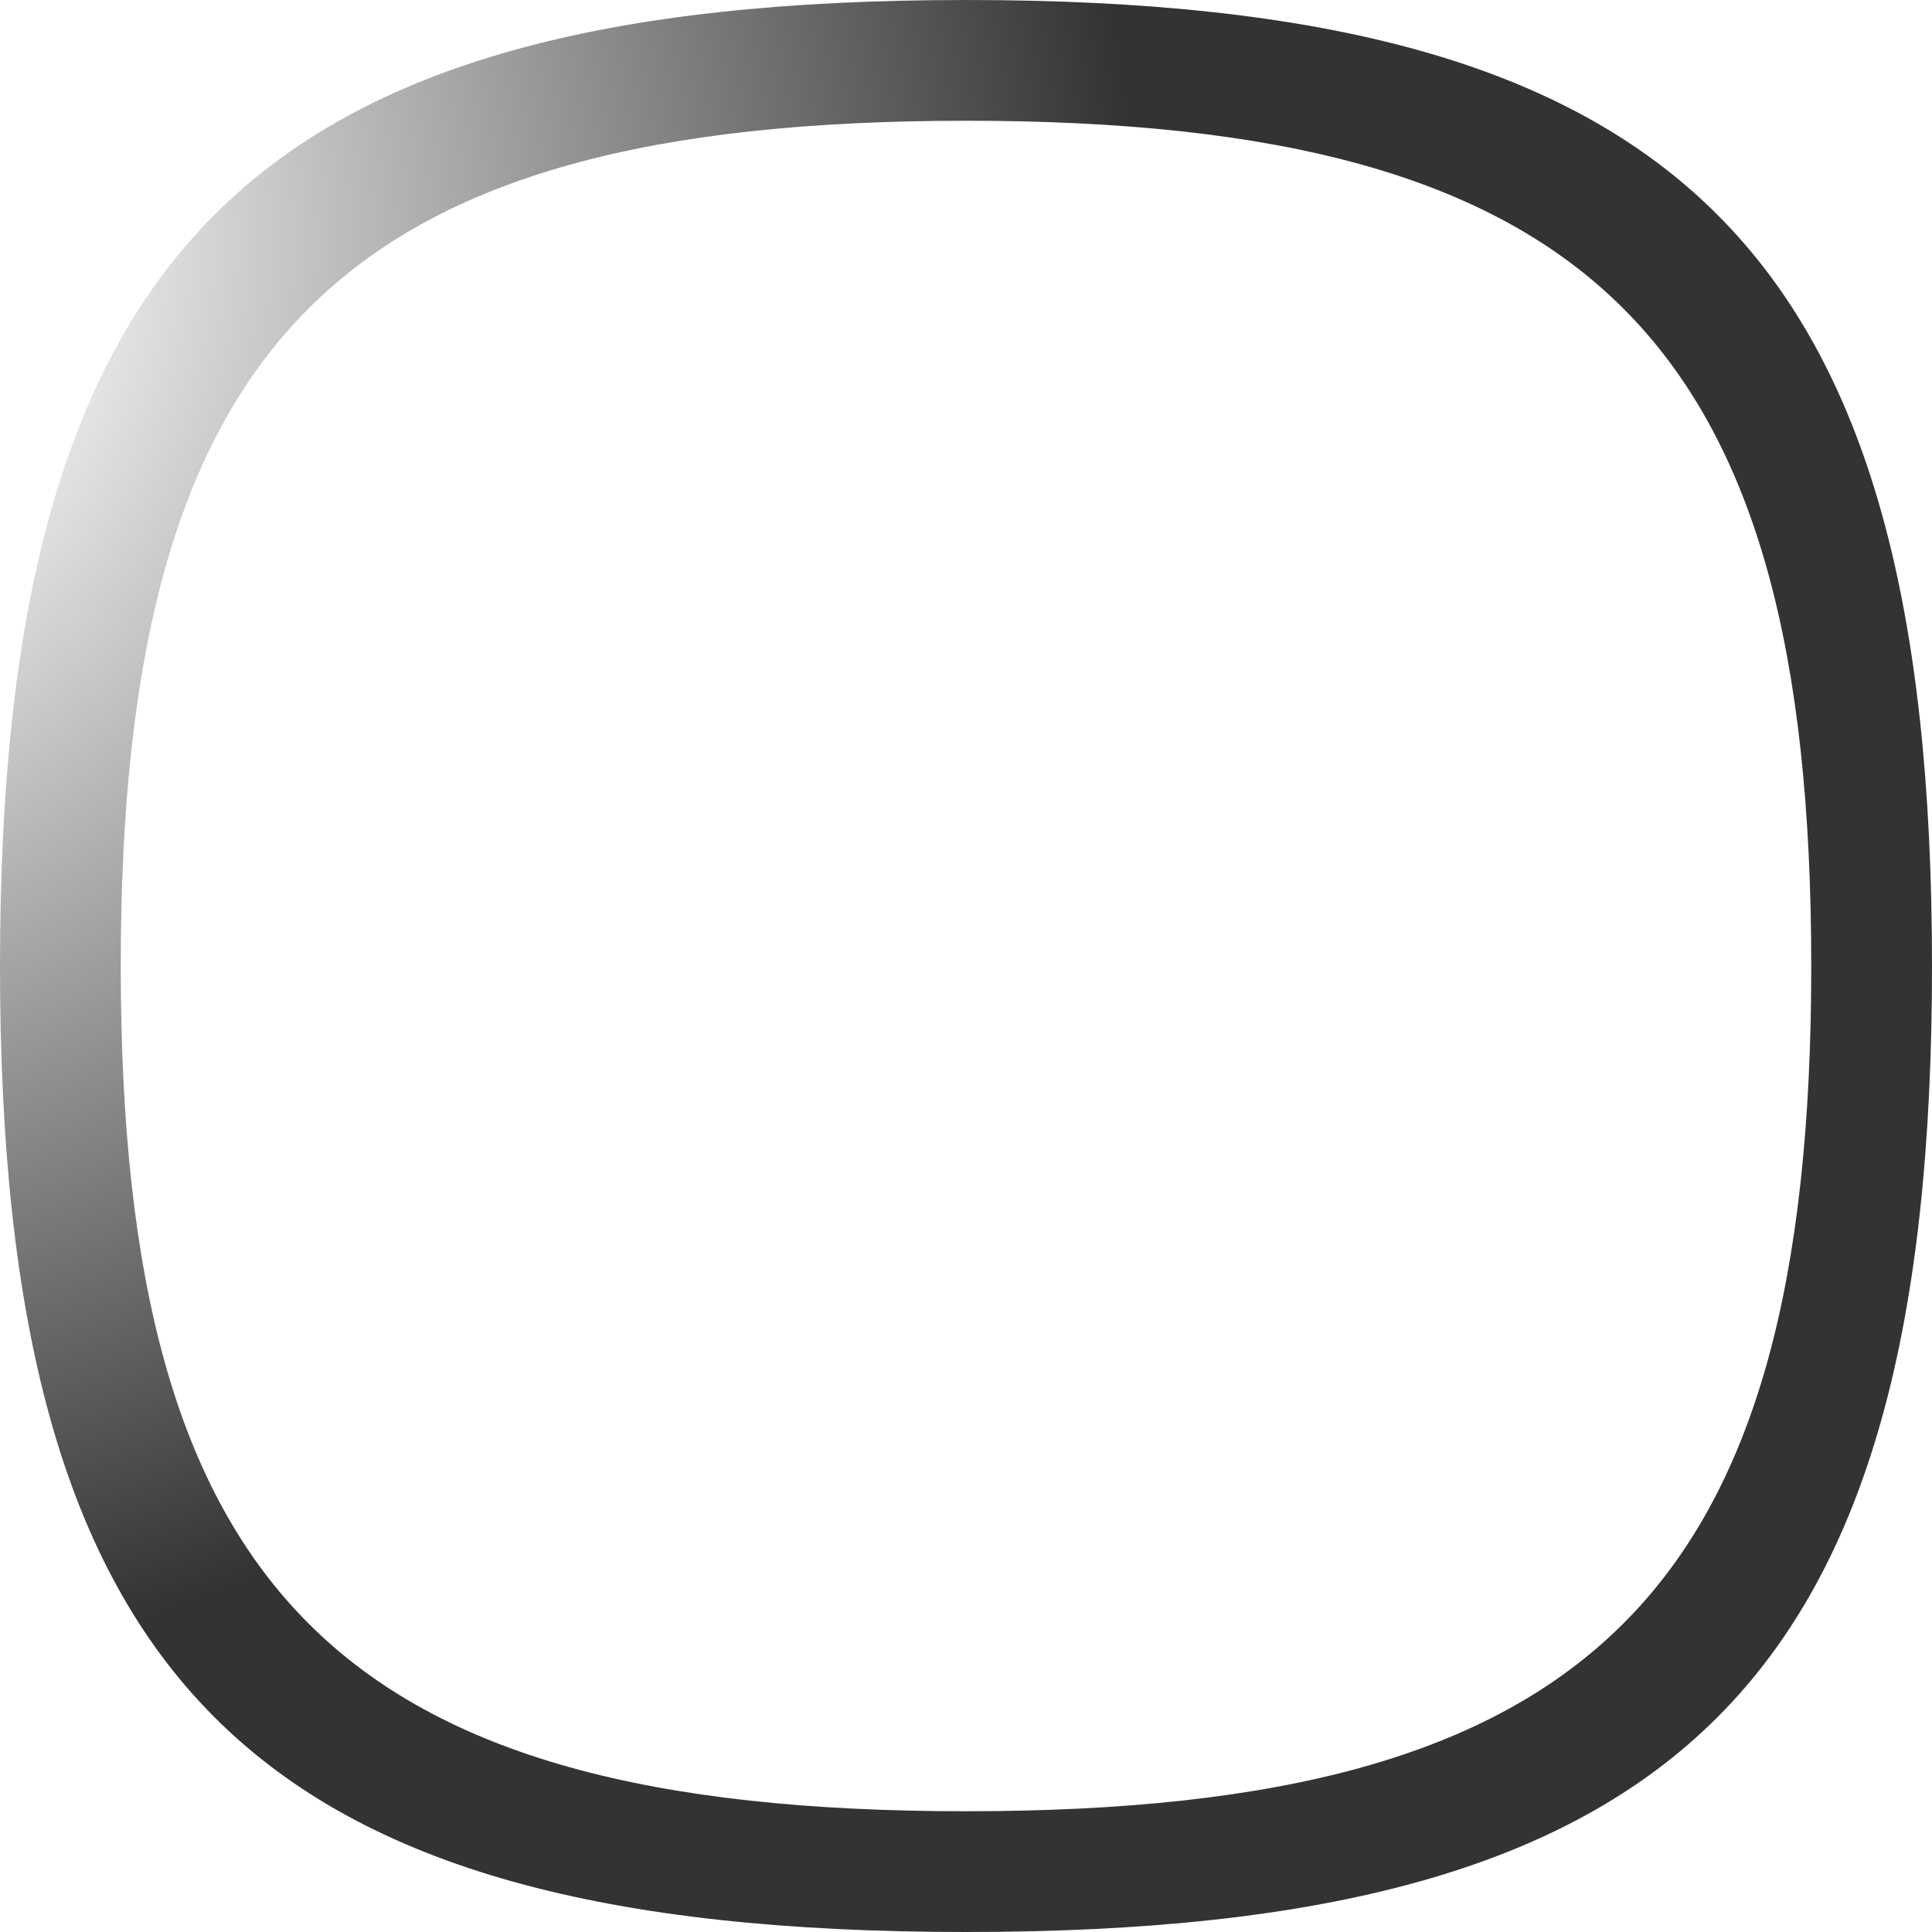
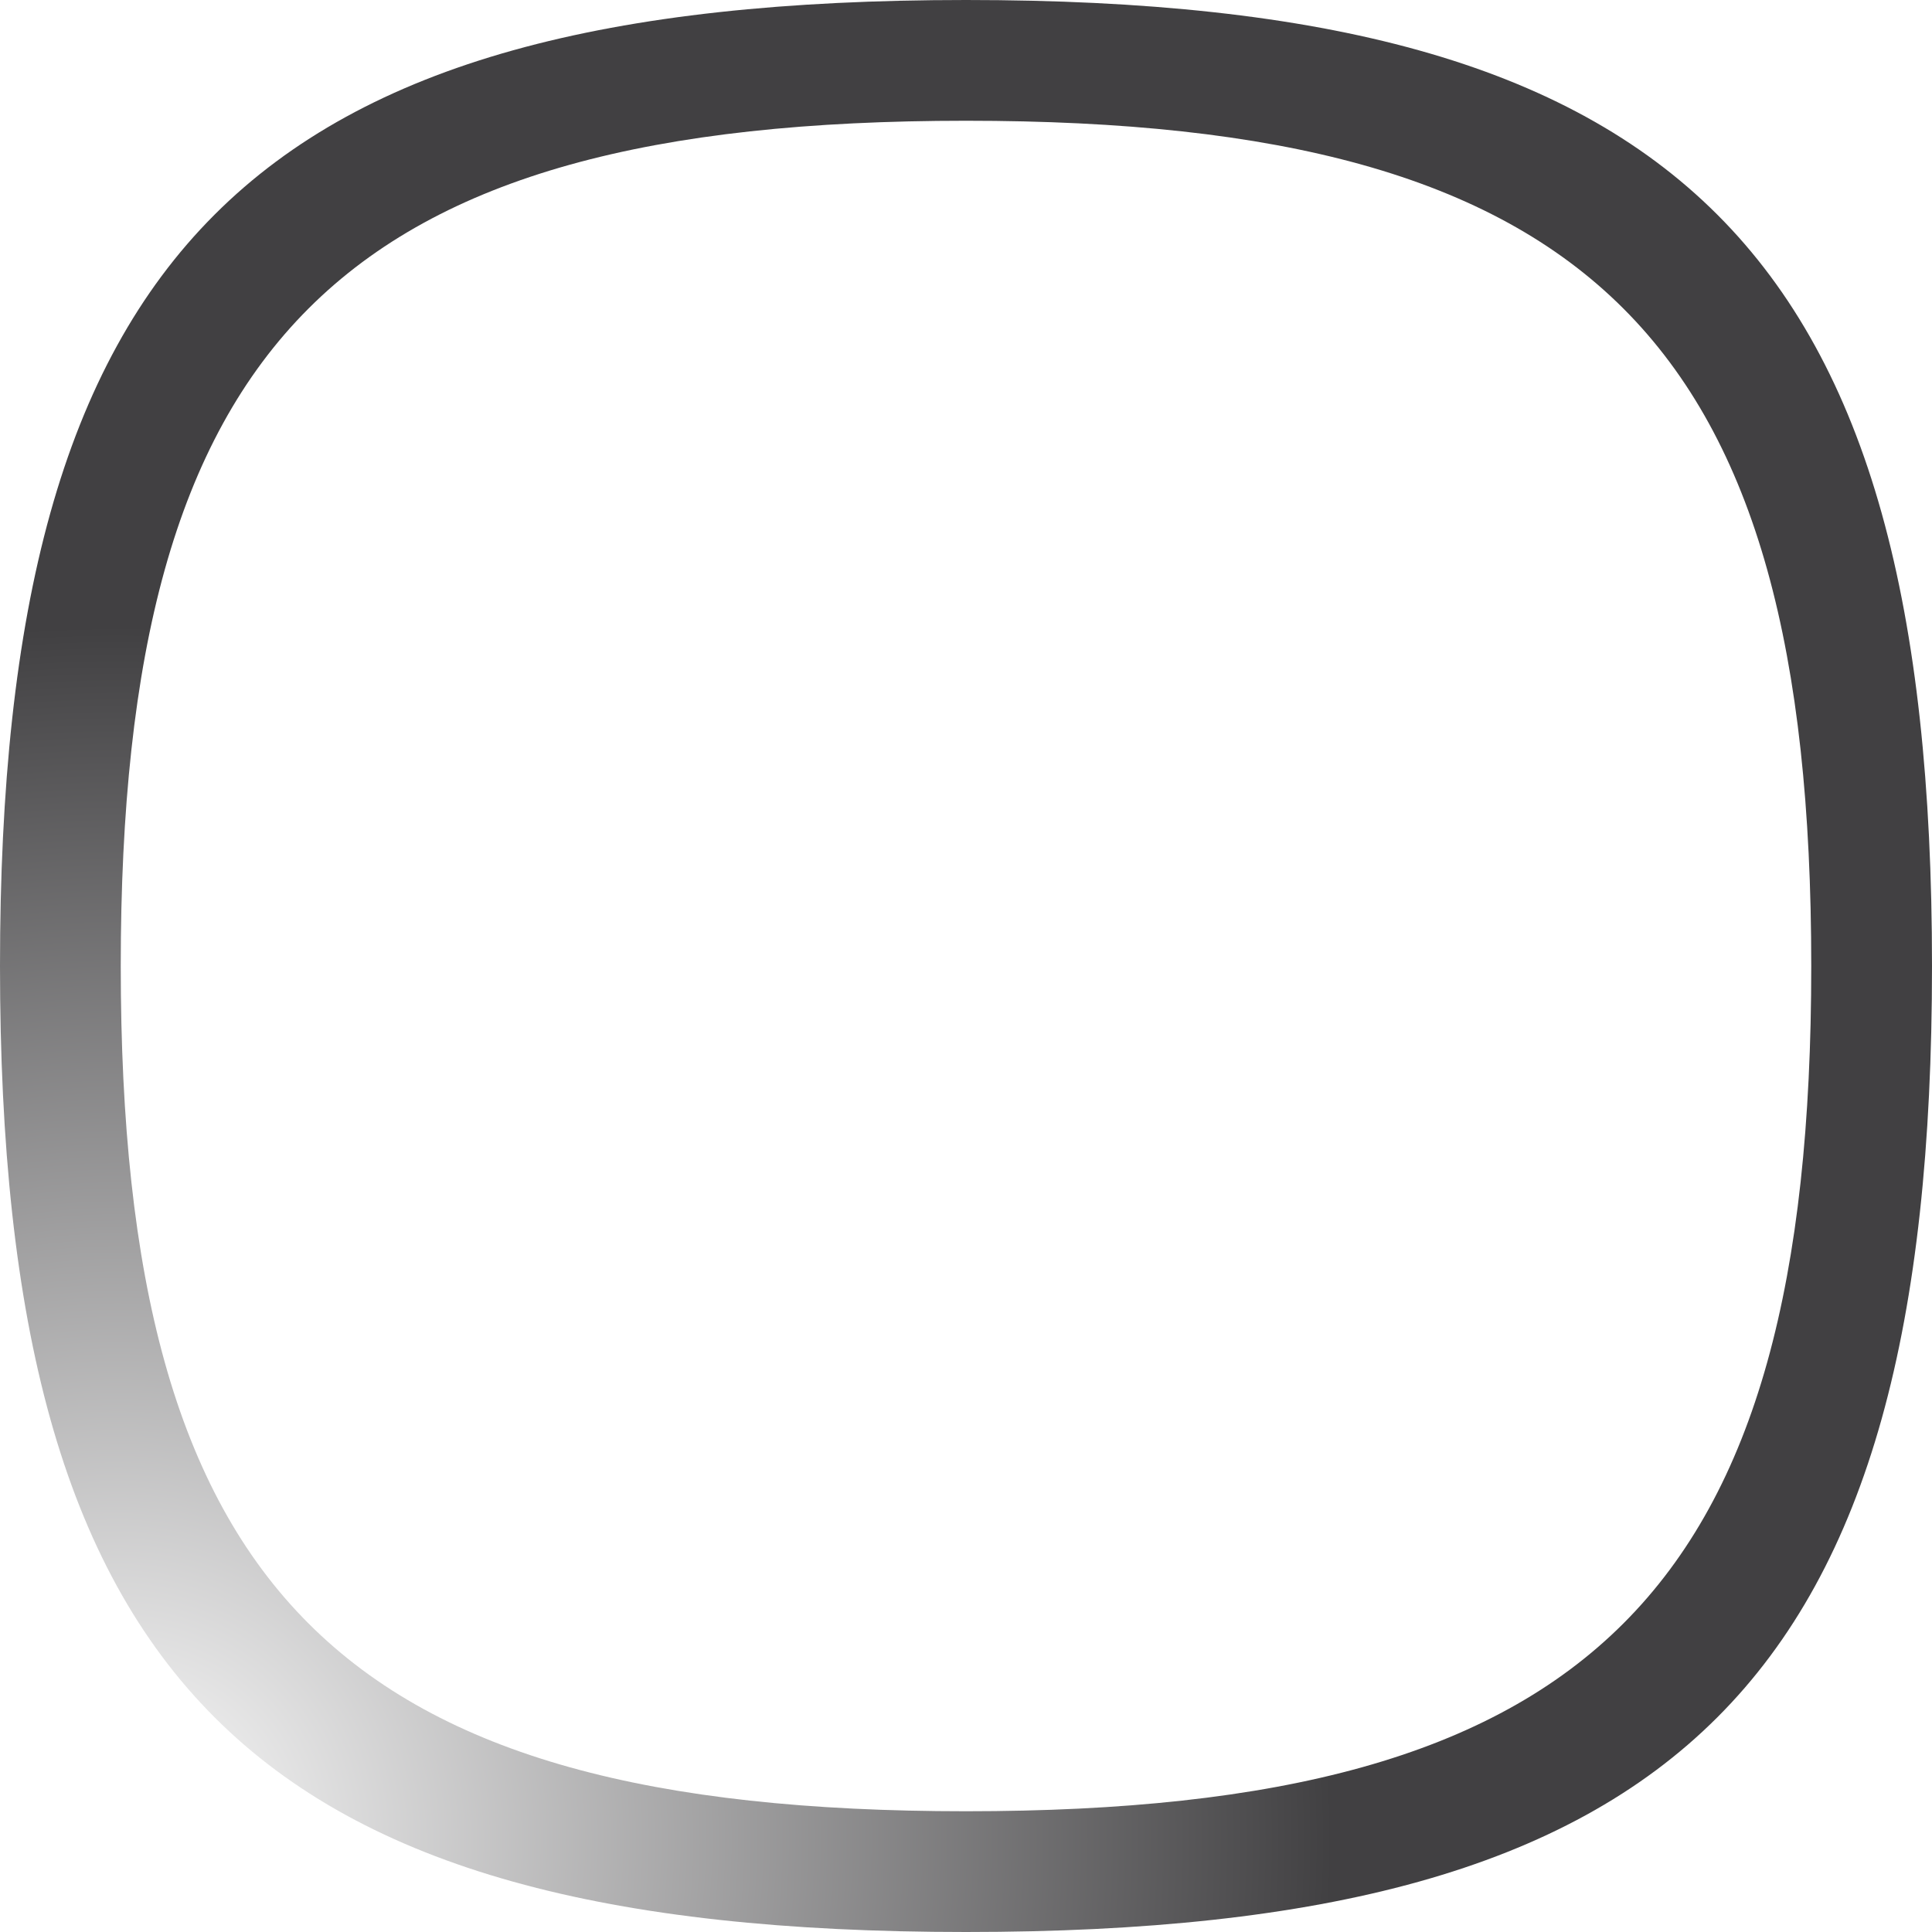
- <svg xmlns="http://www.w3.org/2000/svg" version="1.1" x="0px" y="0px" width="40px" height="40px" viewBox="0 0 40 40" overflow="visible" enable-background="new 0 0 40 40" xml:space="preserve">
+ <svg xmlns="http://www.w3.org/2000/svg" version="1.1" x="0px" y="0px" width="60px" height="60px" viewBox="0 0 60 60" overflow="visible" enable-background="new 0 0 60 60" xml:space="preserve">
  <defs>
</defs>
-   <radialGradient id="SVGID_1_" cx="42.681" cy="-1.111" r="70.165" gradientTransform="matrix(-0.2133 -0.8701 0.8588 -0.2105 4.032 41.9297)" gradientUnits="userSpaceOnUse">
-     <stop offset="0.084" style="stop-color:#FFFFFF" />
-     <stop offset="0.474" style="stop-color:#333333" />
+   <radialGradient id="SVGID_1_" cx="3.657" cy="57.168" r="75.912" gradientUnits="userSpaceOnUse">
+     <stop offset="0" style="stop-color:#FFFFFF" />
+     <stop offset="0.497" style="stop-color:#414042" />
  </radialGradient>
-   <path fill="url(#SVGID_1_)" d="M20,0C5.183,0,0,5.183,0,20s5.183,20,20,20c14.812,0,20-5.183,20-20S34.812,0,20,0z M20,37.5     C7.032,37.5,2.5,32.966,2.5,20C2.5,7.036,7.032,2.5,20,2.5c12.962,0,17.5,4.536,17.5,17.5C37.5,32.966,32.962,37.5,20,37.5z" />
+   <path fill="url(#SVGID_1_)" d="M30,0C7.773,0,0,7.774,0,30c0,22.225,7.773,30,30,30c22.219,0,30-7.775,30-30C60,7.774,52.219,0,30,0     z M30,56.25C10.549,56.25,3.75,49.447,3.75,30S10.549,3.75,30,3.75c19.443,0,26.25,6.803,26.25,26.25S49.443,56.25,30,56.25z" />
</svg>
